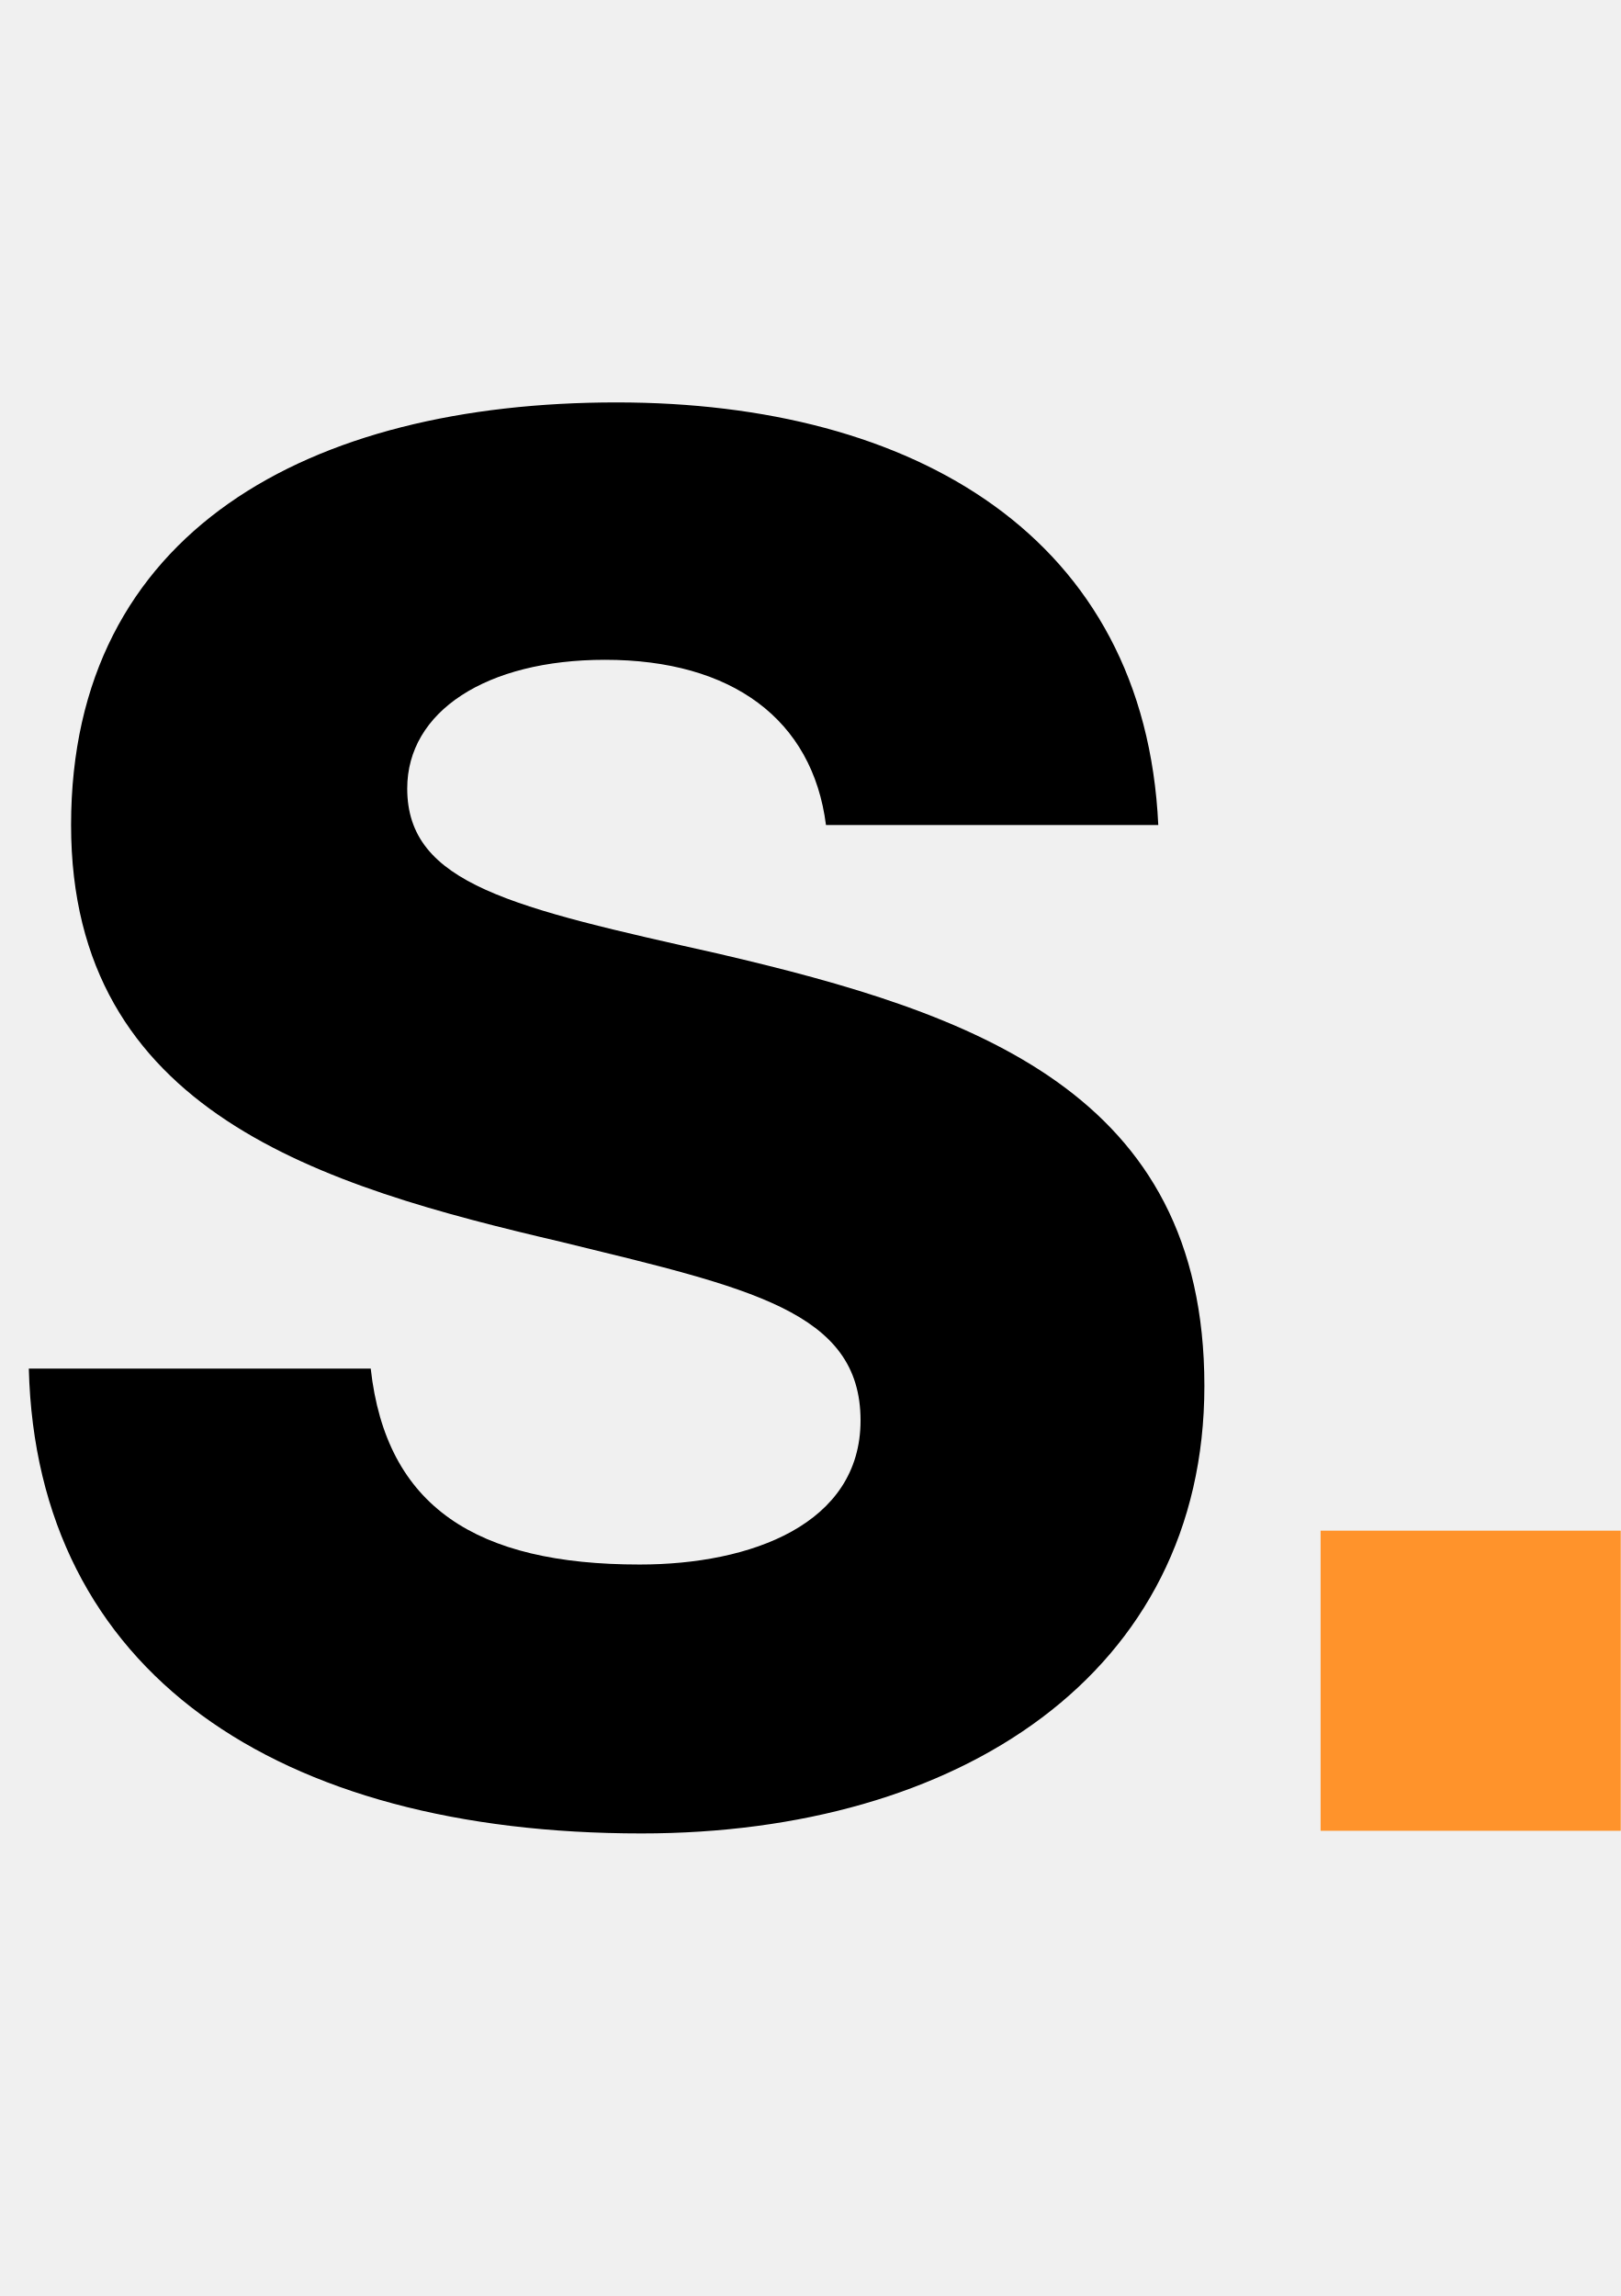
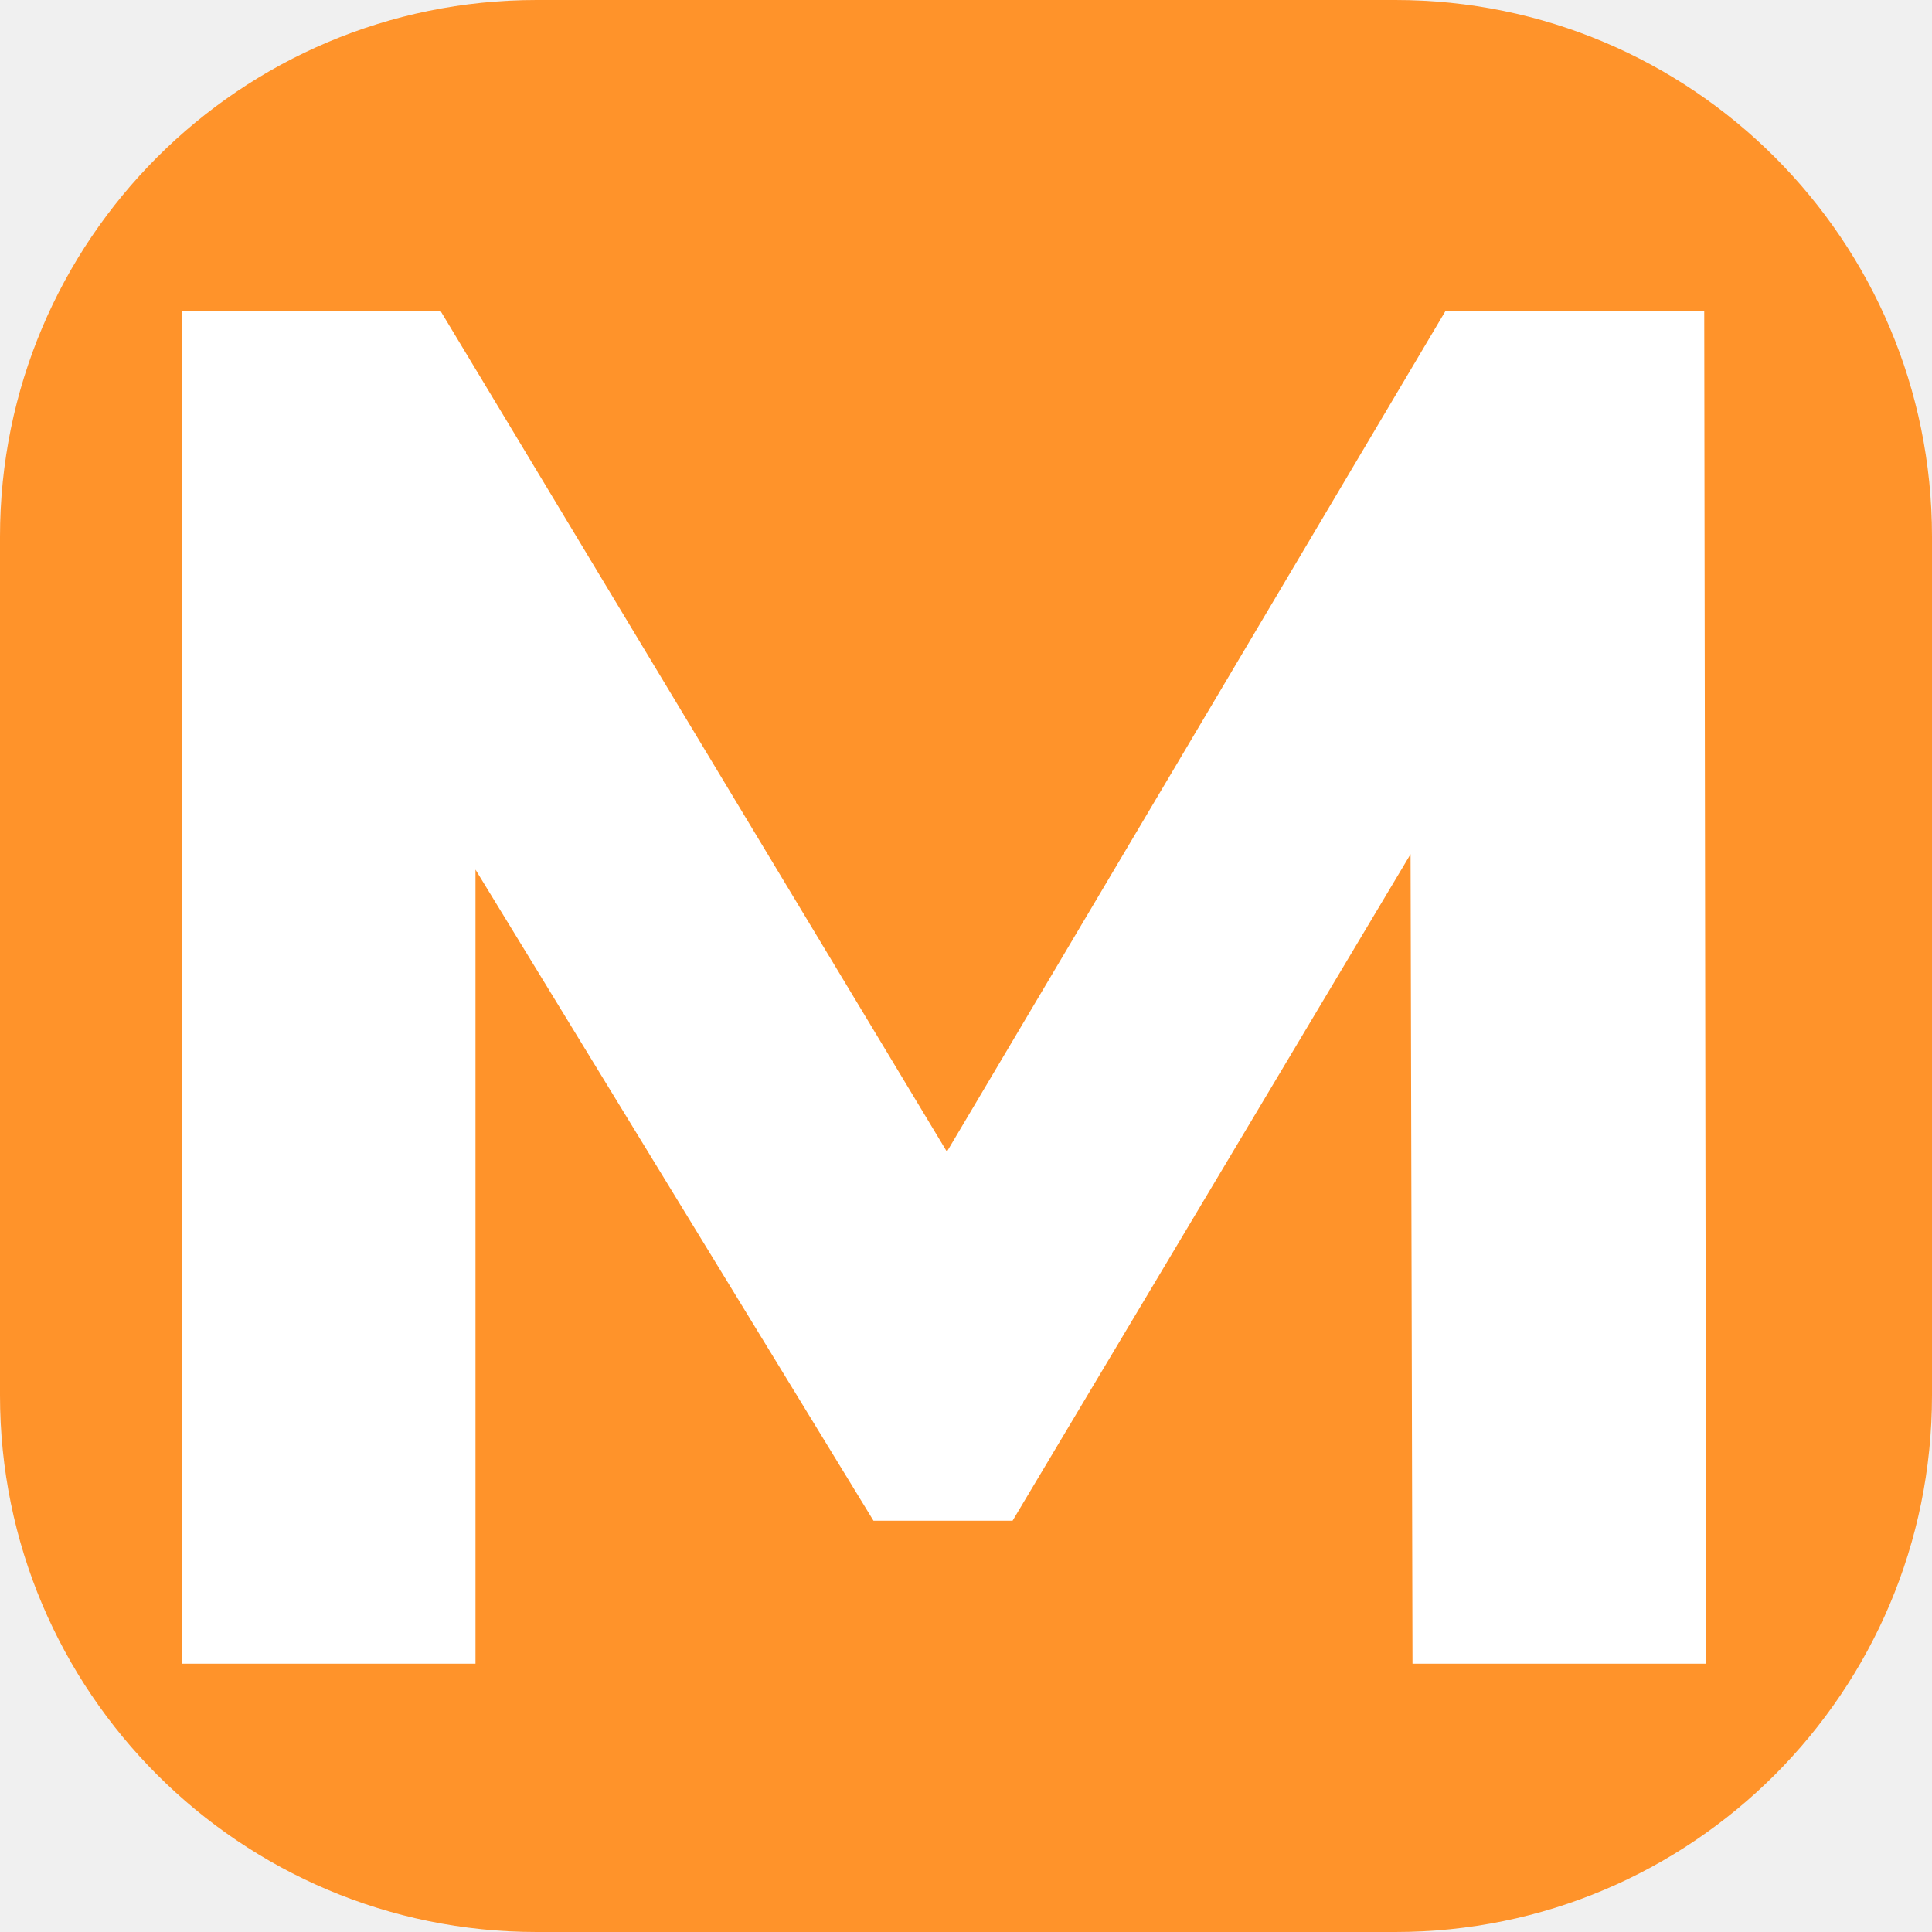
- <svg xmlns="http://www.w3.org/2000/svg" width="108" height="153" viewBox="0 0 108 153" fill="none">
-   <path d="M42.752 122.176C63.872 122.176 80.256 111.552 80.256 92.352C80.256 72.768 64.896 67.52 47.872 63.552C34.176 60.48 27.136 58.944 27.136 52.544C27.136 47.424 32.384 43.968 40.32 43.968C48.768 43.968 54.144 47.936 55.04 54.976H77.184C76.288 35.776 60.928 26.816 41.088 26.816C20.608 26.816 4.736 35.392 4.736 54.976C4.736 74.176 21.504 79.04 37.376 82.752C49.92 85.824 57.344 87.36 57.344 94.656C57.344 101.568 50.048 104.256 42.624 104.256C31.744 104.256 25.728 100.416 24.704 91.2H1.92C2.432 111.424 18.432 122.176 42.752 122.176Z" fill="black" />
-   <rect x="88" y="102" width="20" height="20" fill="#FF932B" />
+ <svg xmlns="http://www.w3.org/2000/svg" width="72" height="72" viewBox="0 0 72 72" fill="none">
+   <path d="M52 0H20C8.954 0 0 8.954 0 20V52C0 63.046 8.954 72 20 72H52C63.046 72 72 63.046 72 52V20C72 8.954 63.046 0 52 0Z" fill="#FF932A" />
+   <path d="M52.64 62L52.568 31.832L37.736 56.672H32.552L17.72 32.408V62H6.776V11.6H16.424L35.288 42.92L53.864 11.6H63.512L63.584 62H52.64Z" fill="white" />
</svg>
